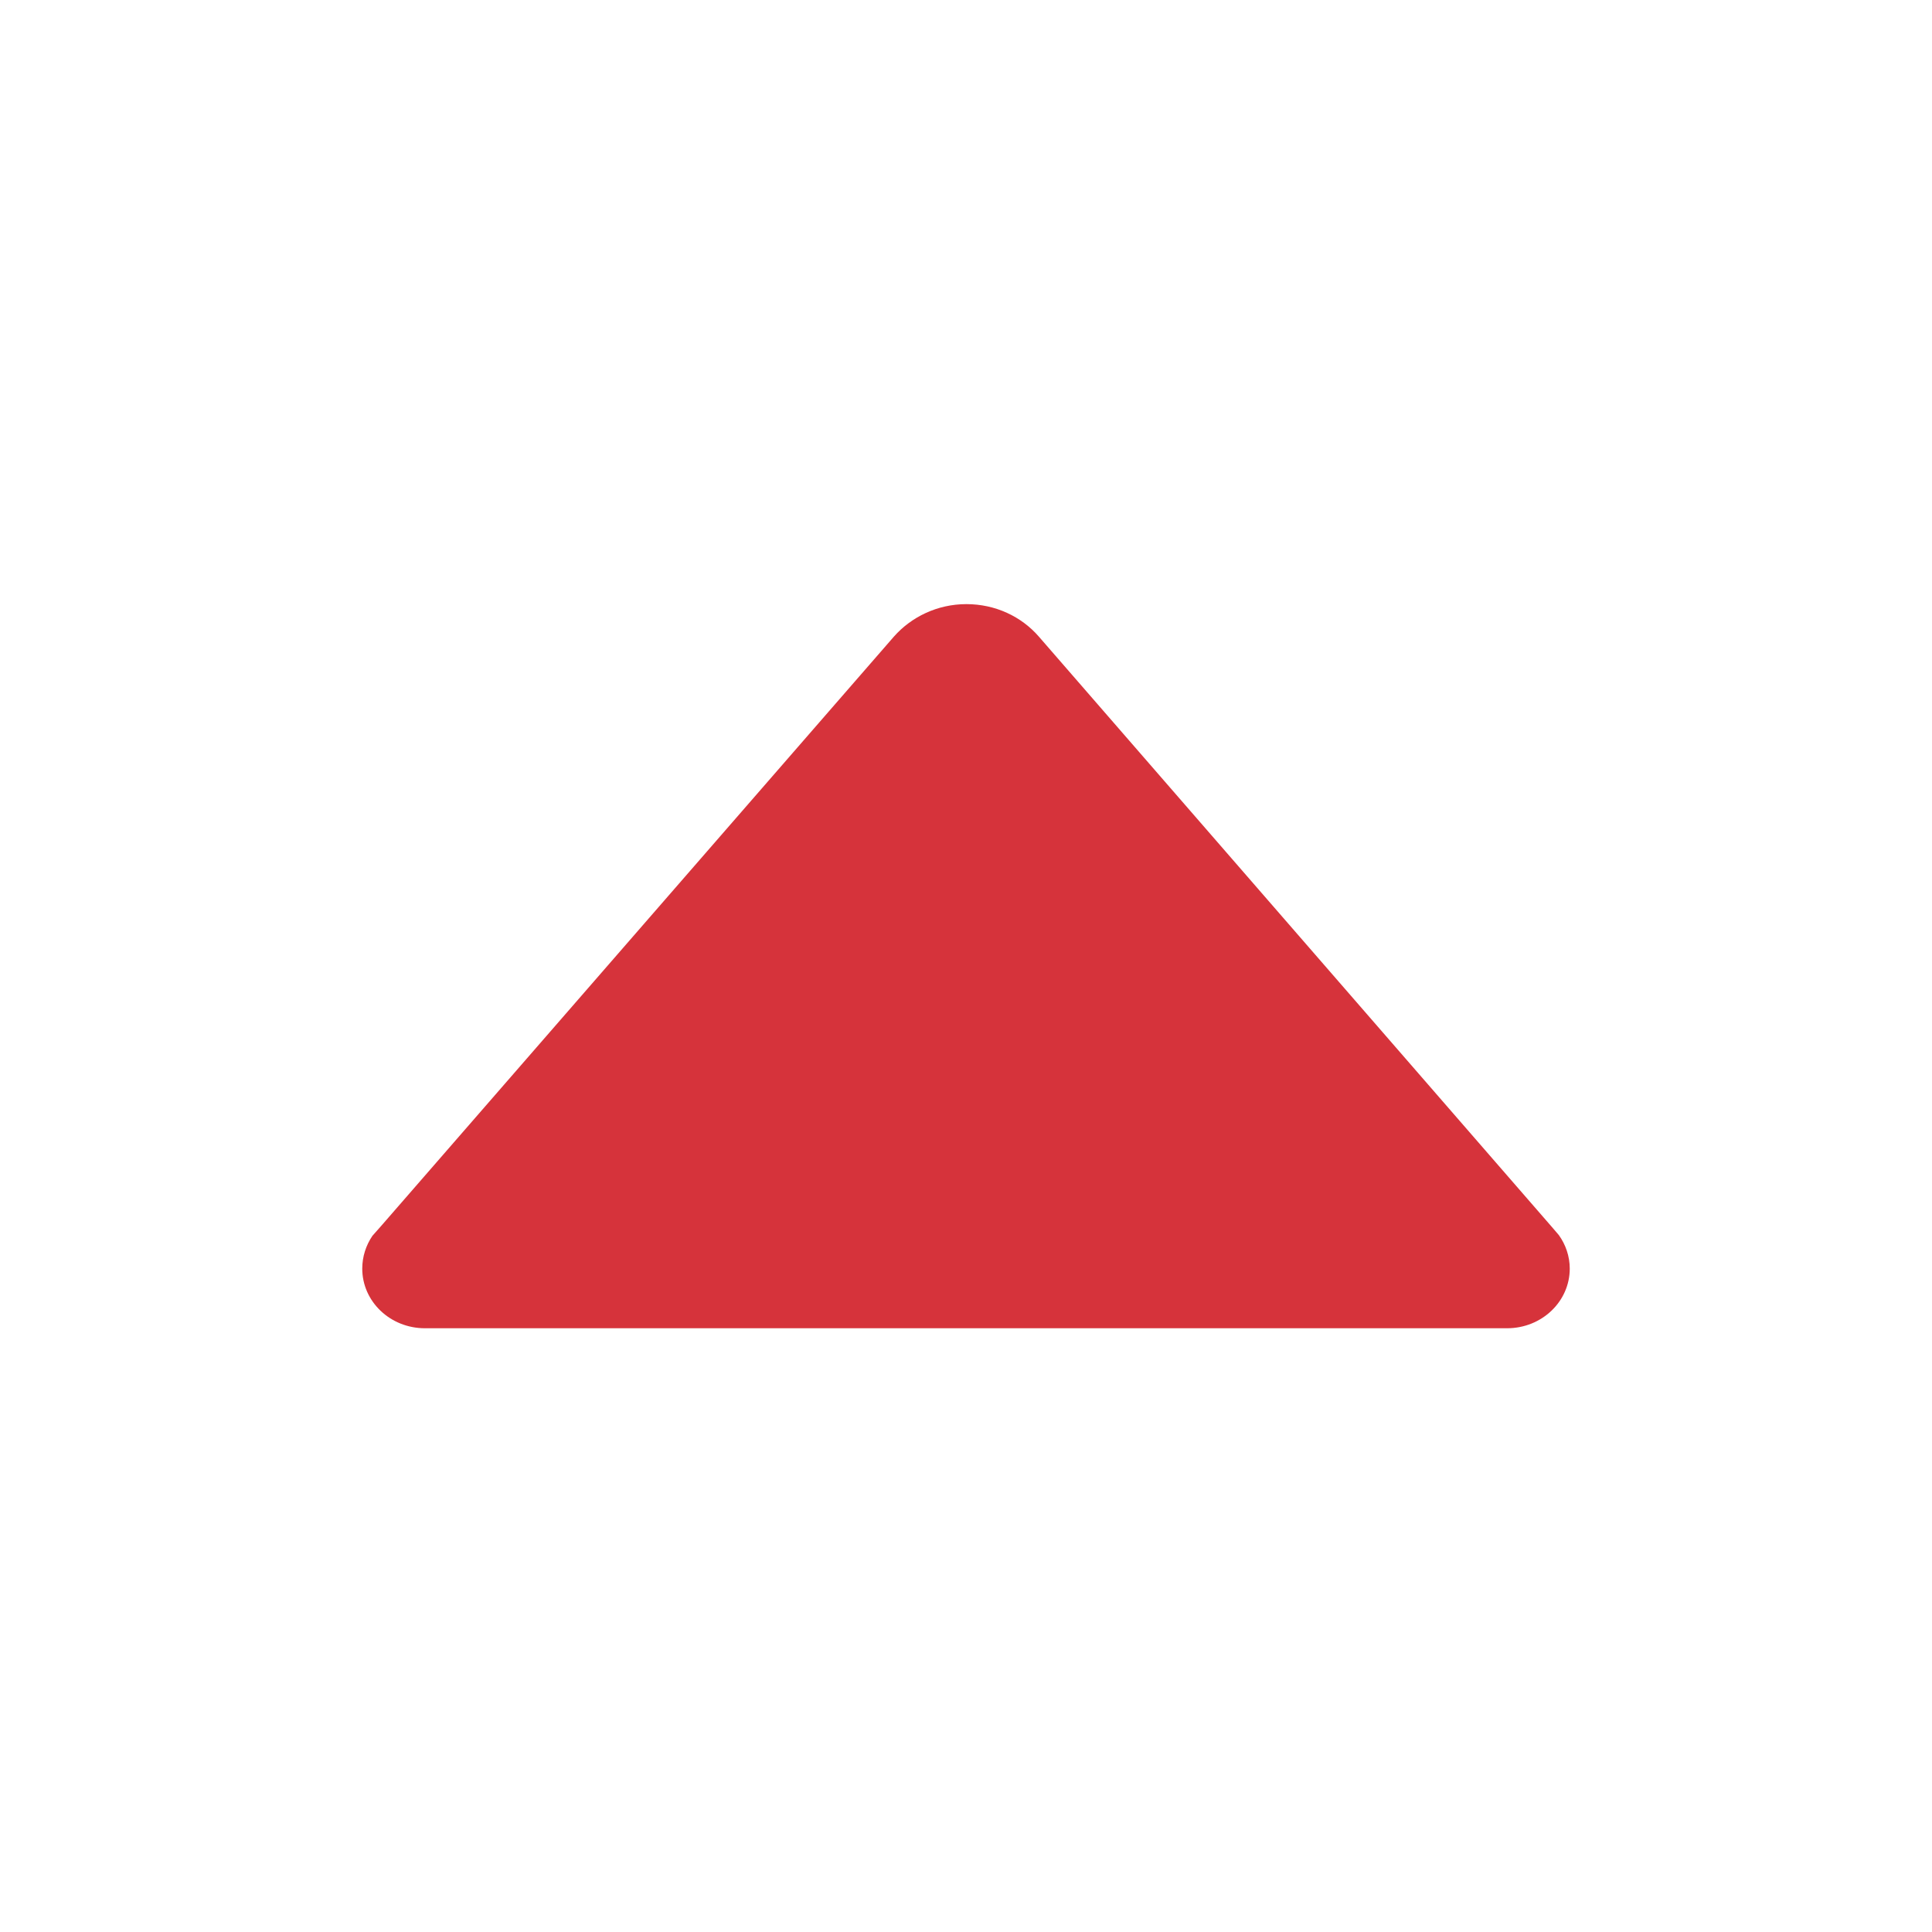
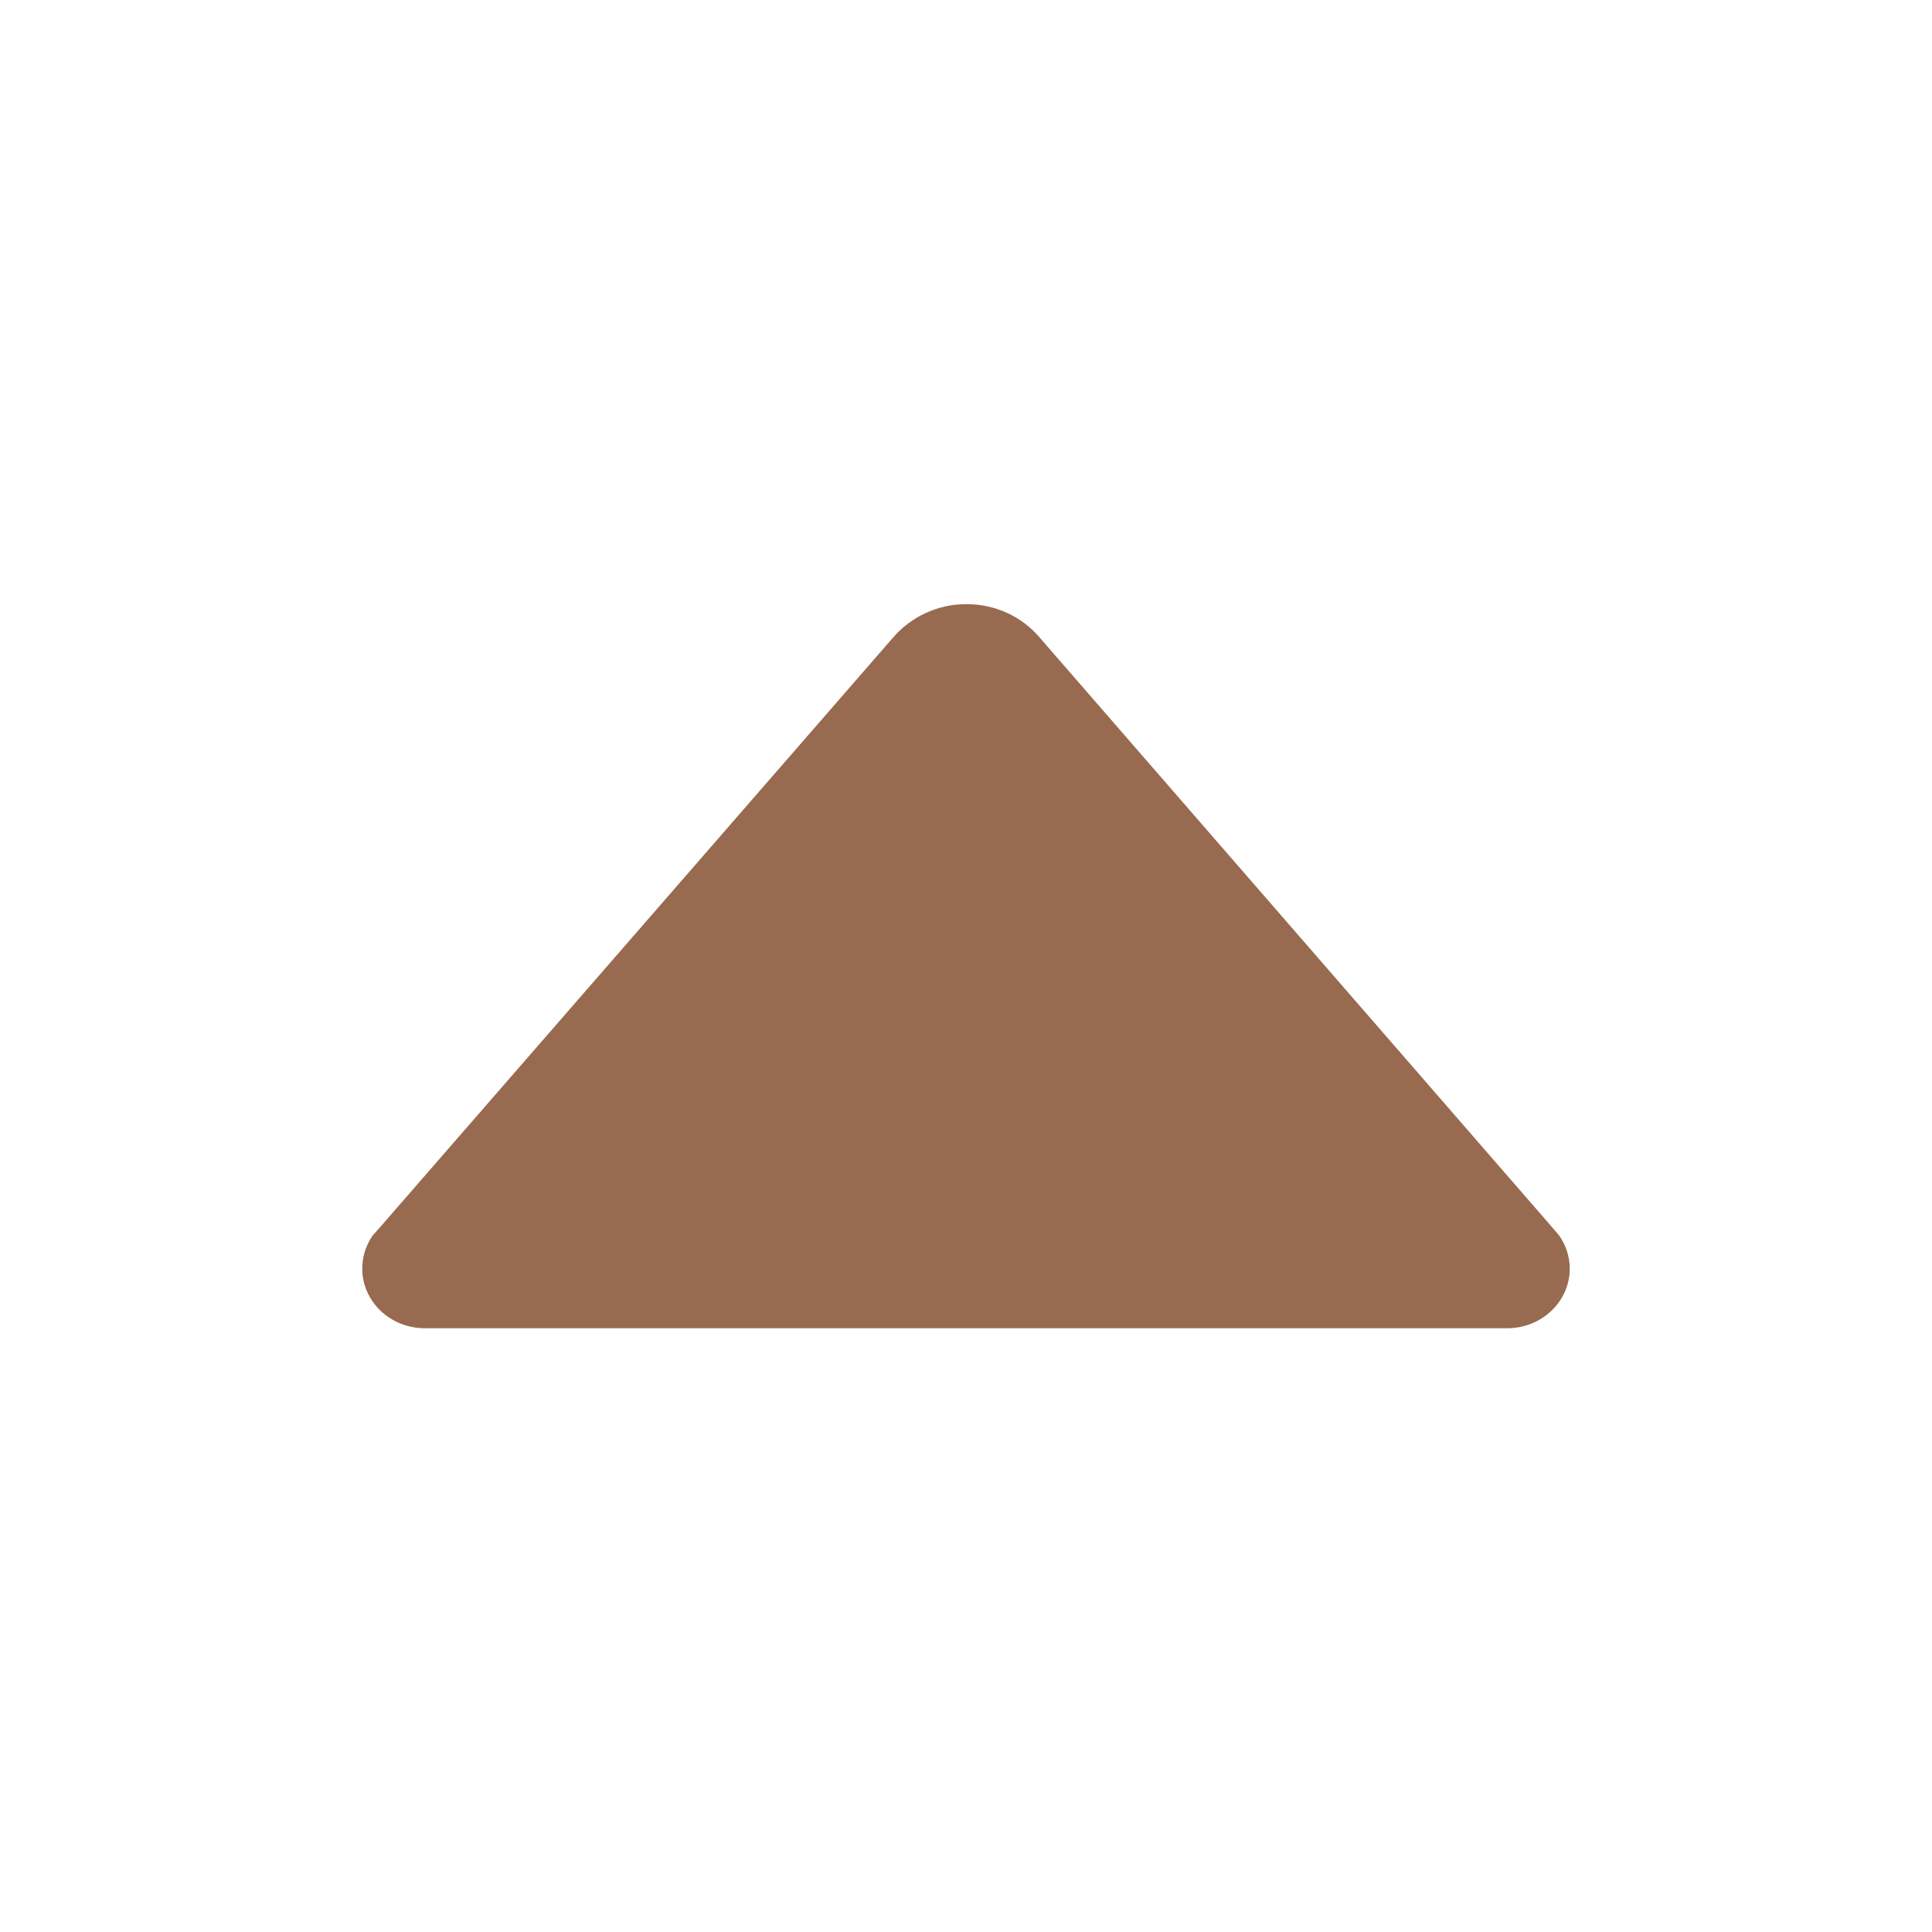
<svg xmlns="http://www.w3.org/2000/svg" viewBox="0 0 512 512" xml:space="preserve" enable-background="new 0 0 512 512">
-   <path d="m413.1 327.3-1.8-2.1-136-156.5c-4.6-5.3-11.5-8.6-19.2-8.6-7.7 0-14.6 3.4-19.2 8.6L101 324.9l-2.3 2.6C97 330 96 333 96 336.2c0 8.7 7.4 15.8 16.6 15.8h286.8c9.2 0 16.6-7.1 16.6-15.8 0-3.3-1.1-6.4-2.9-8.9z" fill="#d6333b" class="fill-000000" />
+   <path d="m413.1 327.3-1.8-2.1-136-156.5c-4.6-5.3-11.5-8.6-19.2-8.6-7.7 0-14.6 3.4-19.2 8.6L101 324.9l-2.3 2.6C97 330 96 333 96 336.2c0 8.7 7.4 15.8 16.6 15.8h286.8c9.2 0 16.6-7.1 16.6-15.8 0-3.3-1.1-6.4-2.9-8.9z" fill="#986a4f" class="fill-000000" />
</svg>
